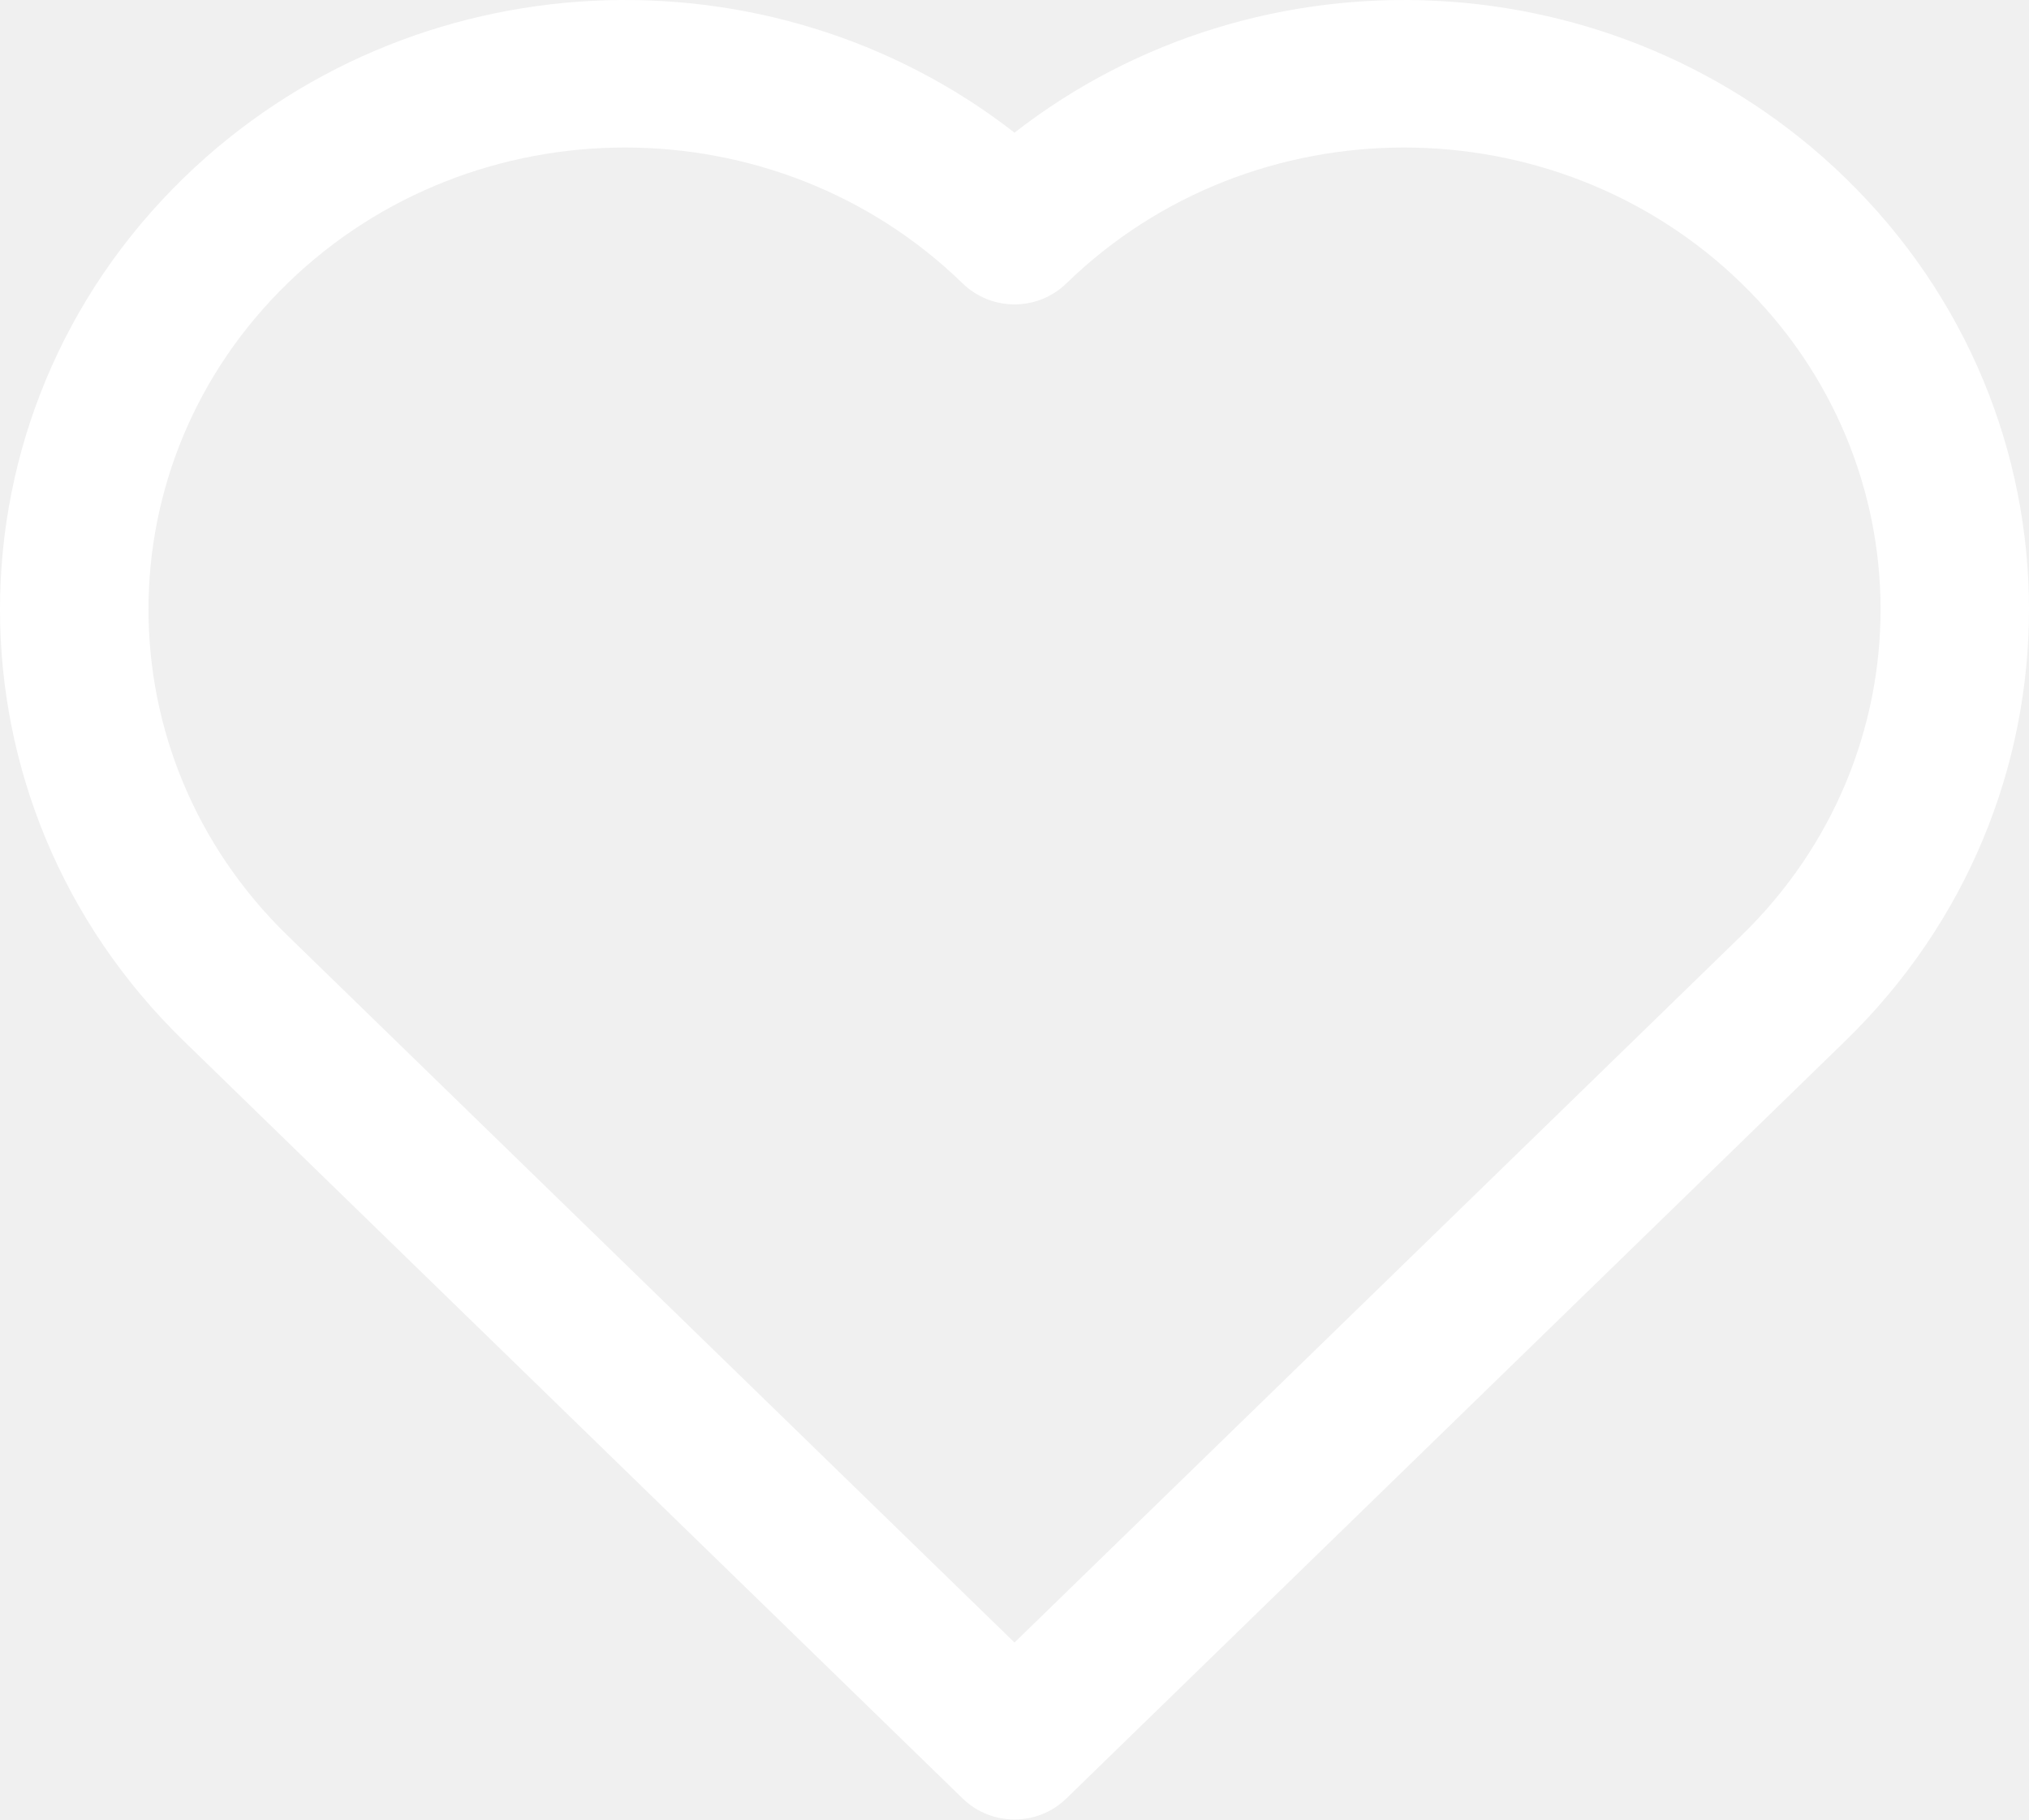
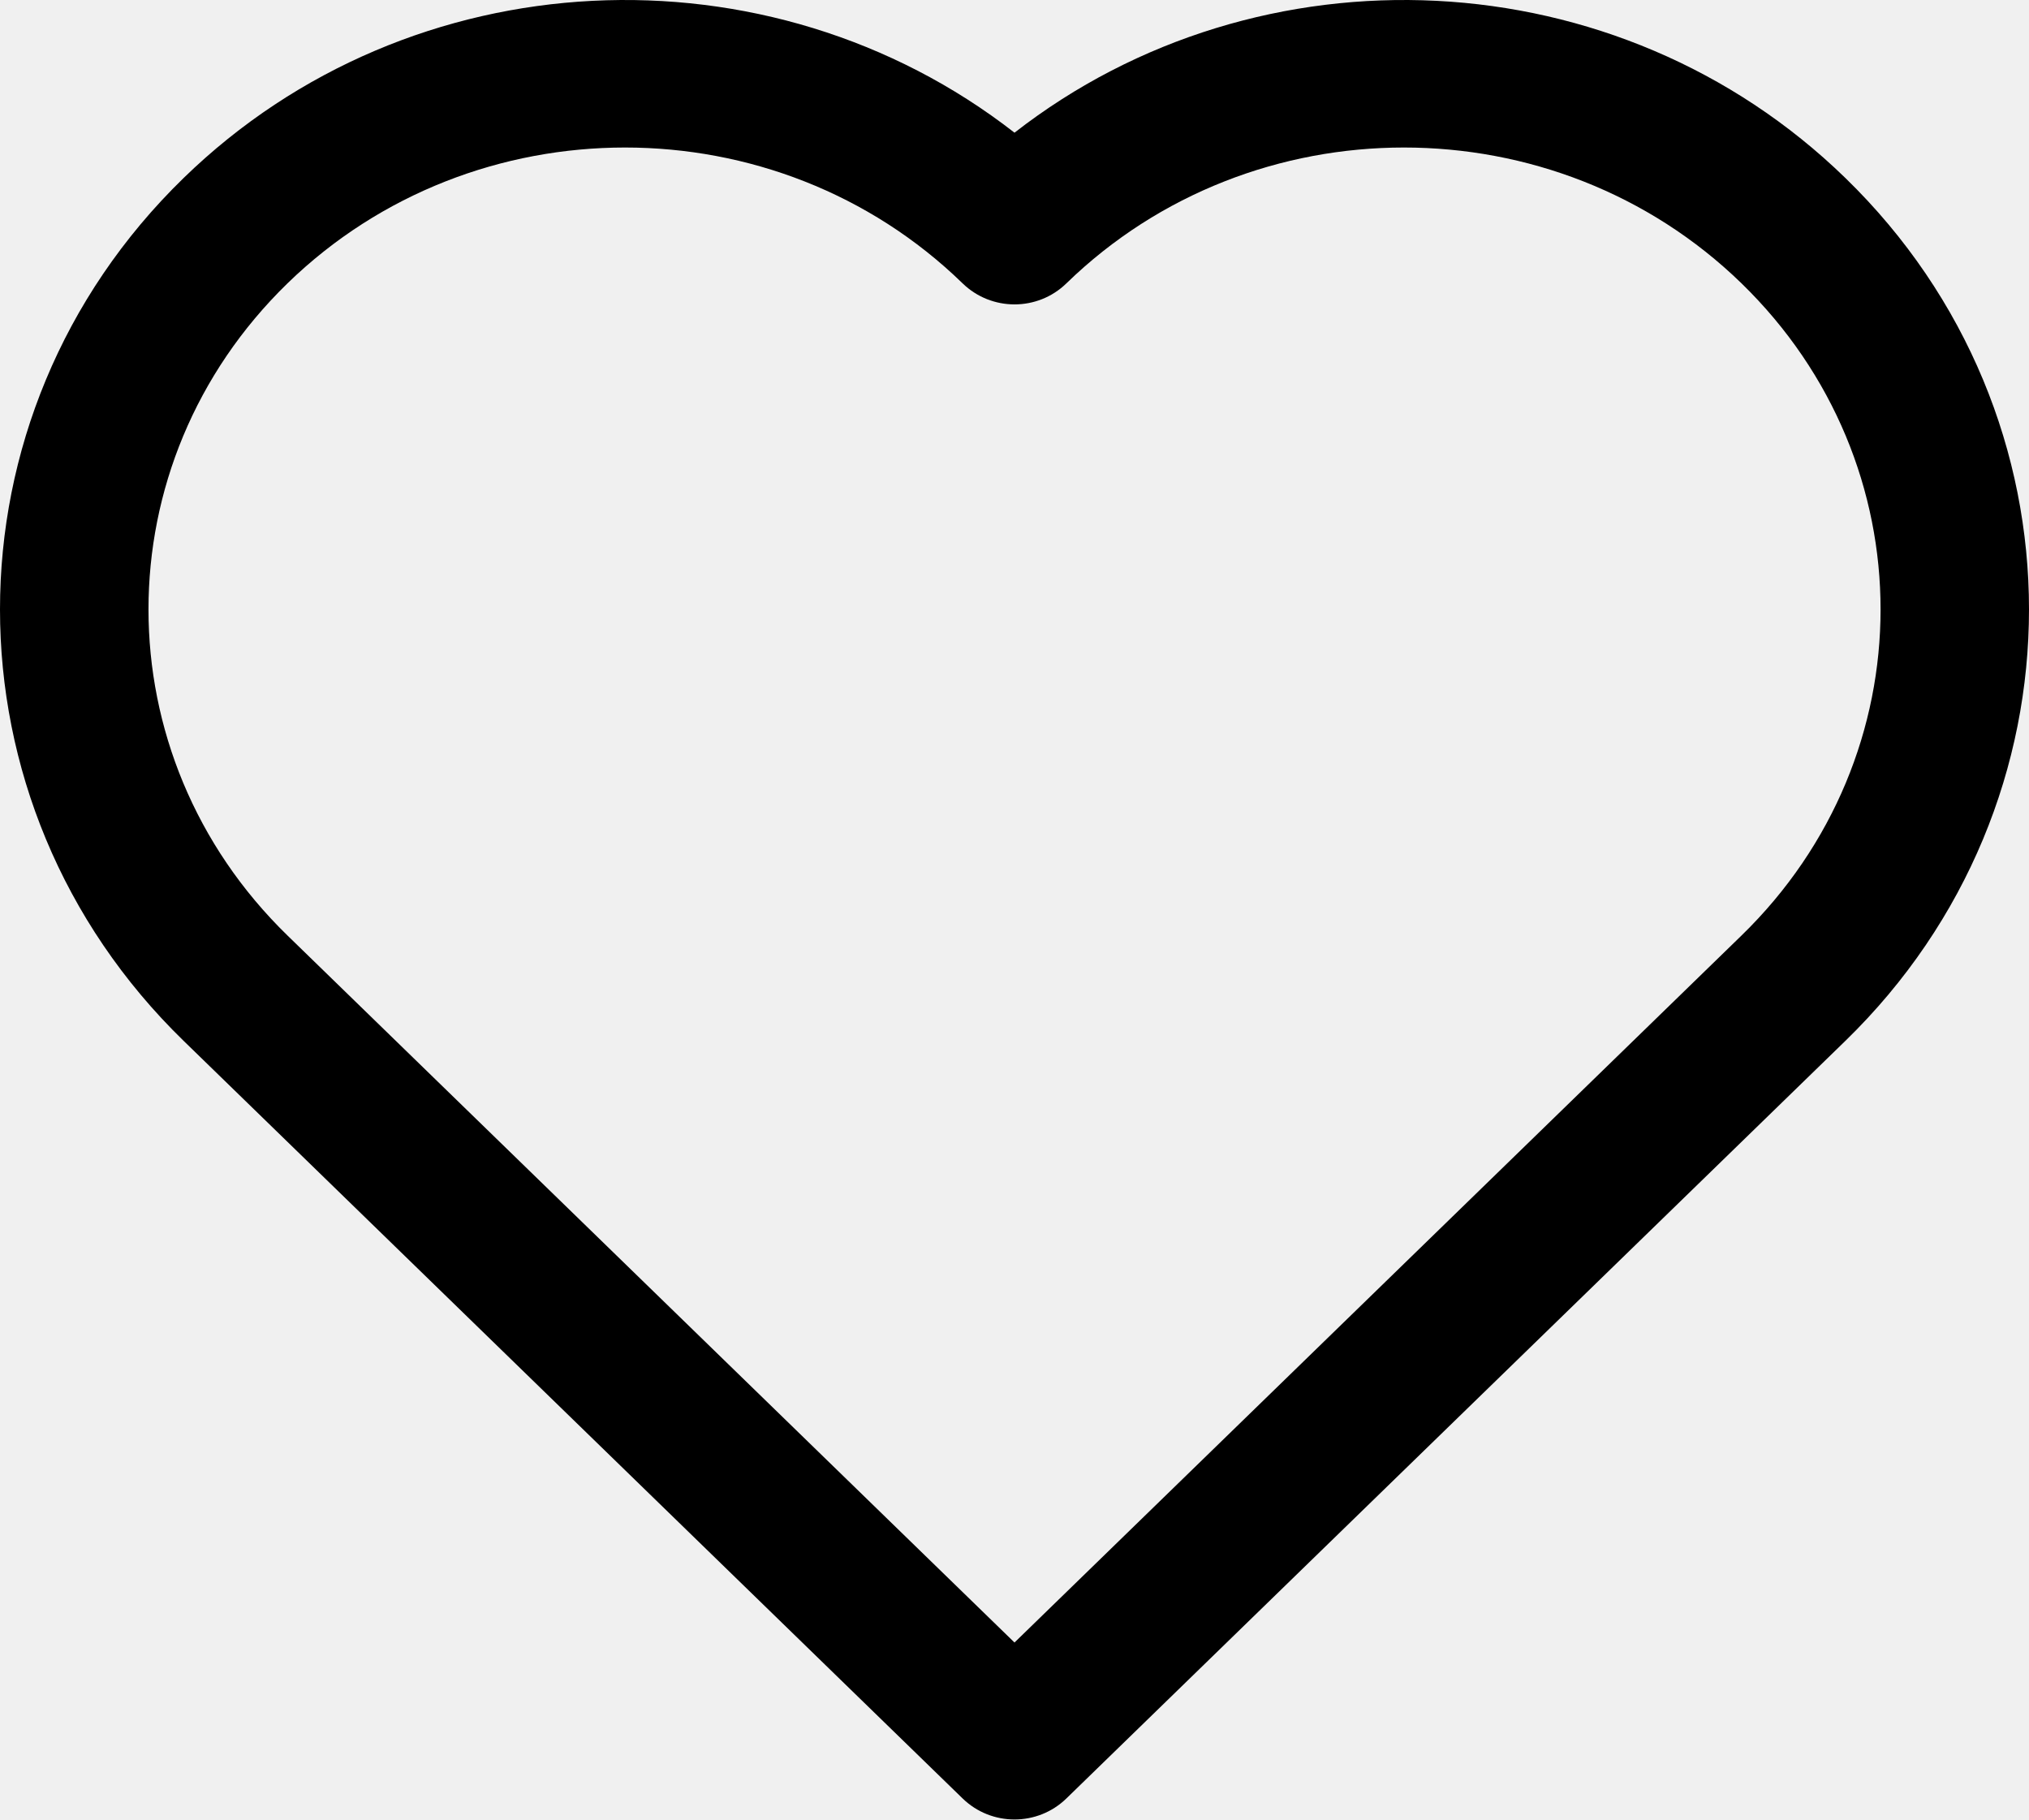
- <svg xmlns="http://www.w3.org/2000/svg" width="29" height="26" viewBox="0 0 29 26" fill="none">
-   <path fill-rule="evenodd" clip-rule="evenodd" d="M13.758 25.699L2.625 14.874C-0.875 11.472 -0.875 5.945 2.625 2.543C5.874 -0.616 10.996 -0.832 14.5 1.896C18.004 -0.832 23.126 -0.616 26.375 2.543C29.875 5.945 29.875 11.472 26.375 14.874L15.242 25.699C14.83 26.1 14.17 26.1 13.758 25.699ZM4.109 4.049C1.46 6.625 1.46 10.792 4.109 13.368L14.5 23.471L24.891 13.368C27.541 10.792 27.541 6.625 24.891 4.049C22.229 1.461 17.904 1.461 15.242 4.049C14.83 4.45 14.171 4.45 13.758 4.049C11.096 1.461 6.771 1.461 4.109 4.049Z" fill="white" />
+ <svg xmlns="http://www.w3.org/2000/svg" width="29" height="26" viewBox="0 0 29 26">
+   <path fill-rule="evenodd" clip-rule="evenodd" d="M13.758 25.699L2.625 14.874C-0.875 11.472 -0.875 5.945 2.625 2.543C5.874 -0.616 10.996 -0.832 14.5 1.896C18.004 -0.832 23.126 -0.616 26.375 2.543C29.875 5.945 29.875 11.472 26.375 14.874L15.242 25.699C14.83 26.1 14.17 26.1 13.758 25.699ZM4.109 4.049C1.46 6.625 1.46 10.792 4.109 13.368L14.5 23.471L24.891 13.368C27.541 10.792 27.541 6.625 24.891 4.049C22.229 1.461 17.904 1.461 15.242 4.049C14.83 4.45 14.171 4.45 13.758 4.049C11.096 1.461 6.771 1.461 4.109 4.049Z" fill="currentcolor" />
</svg>
